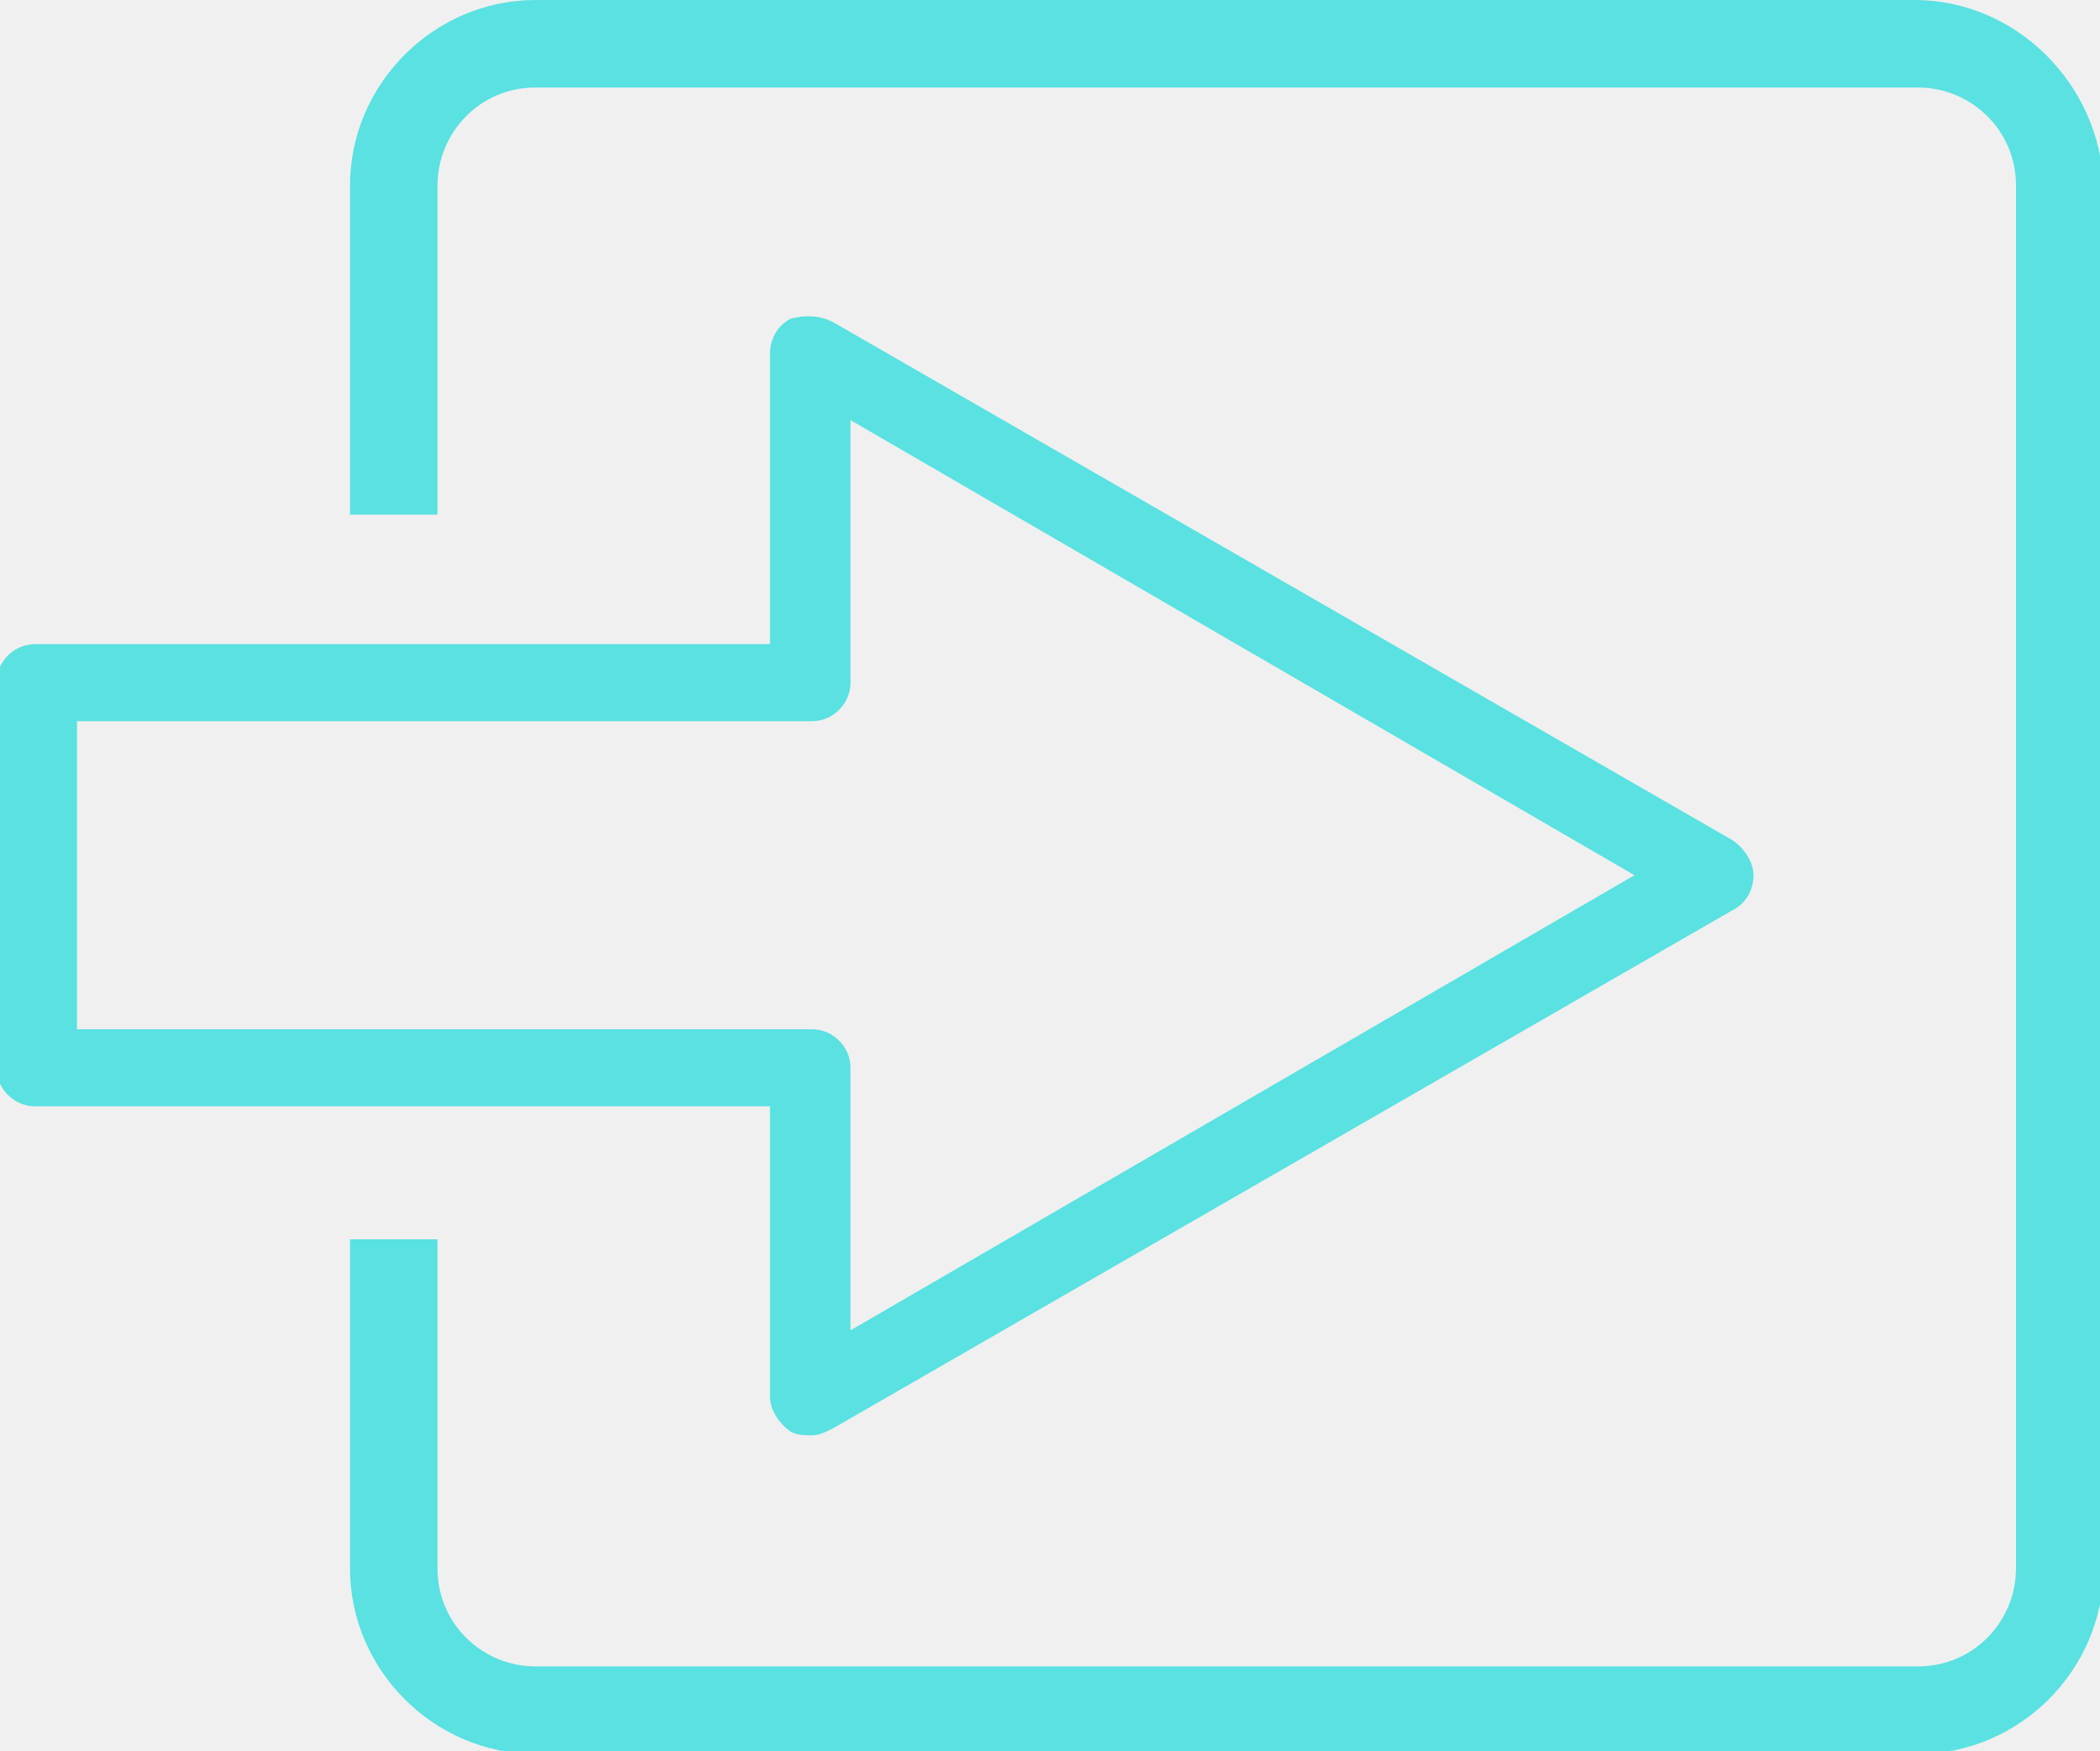
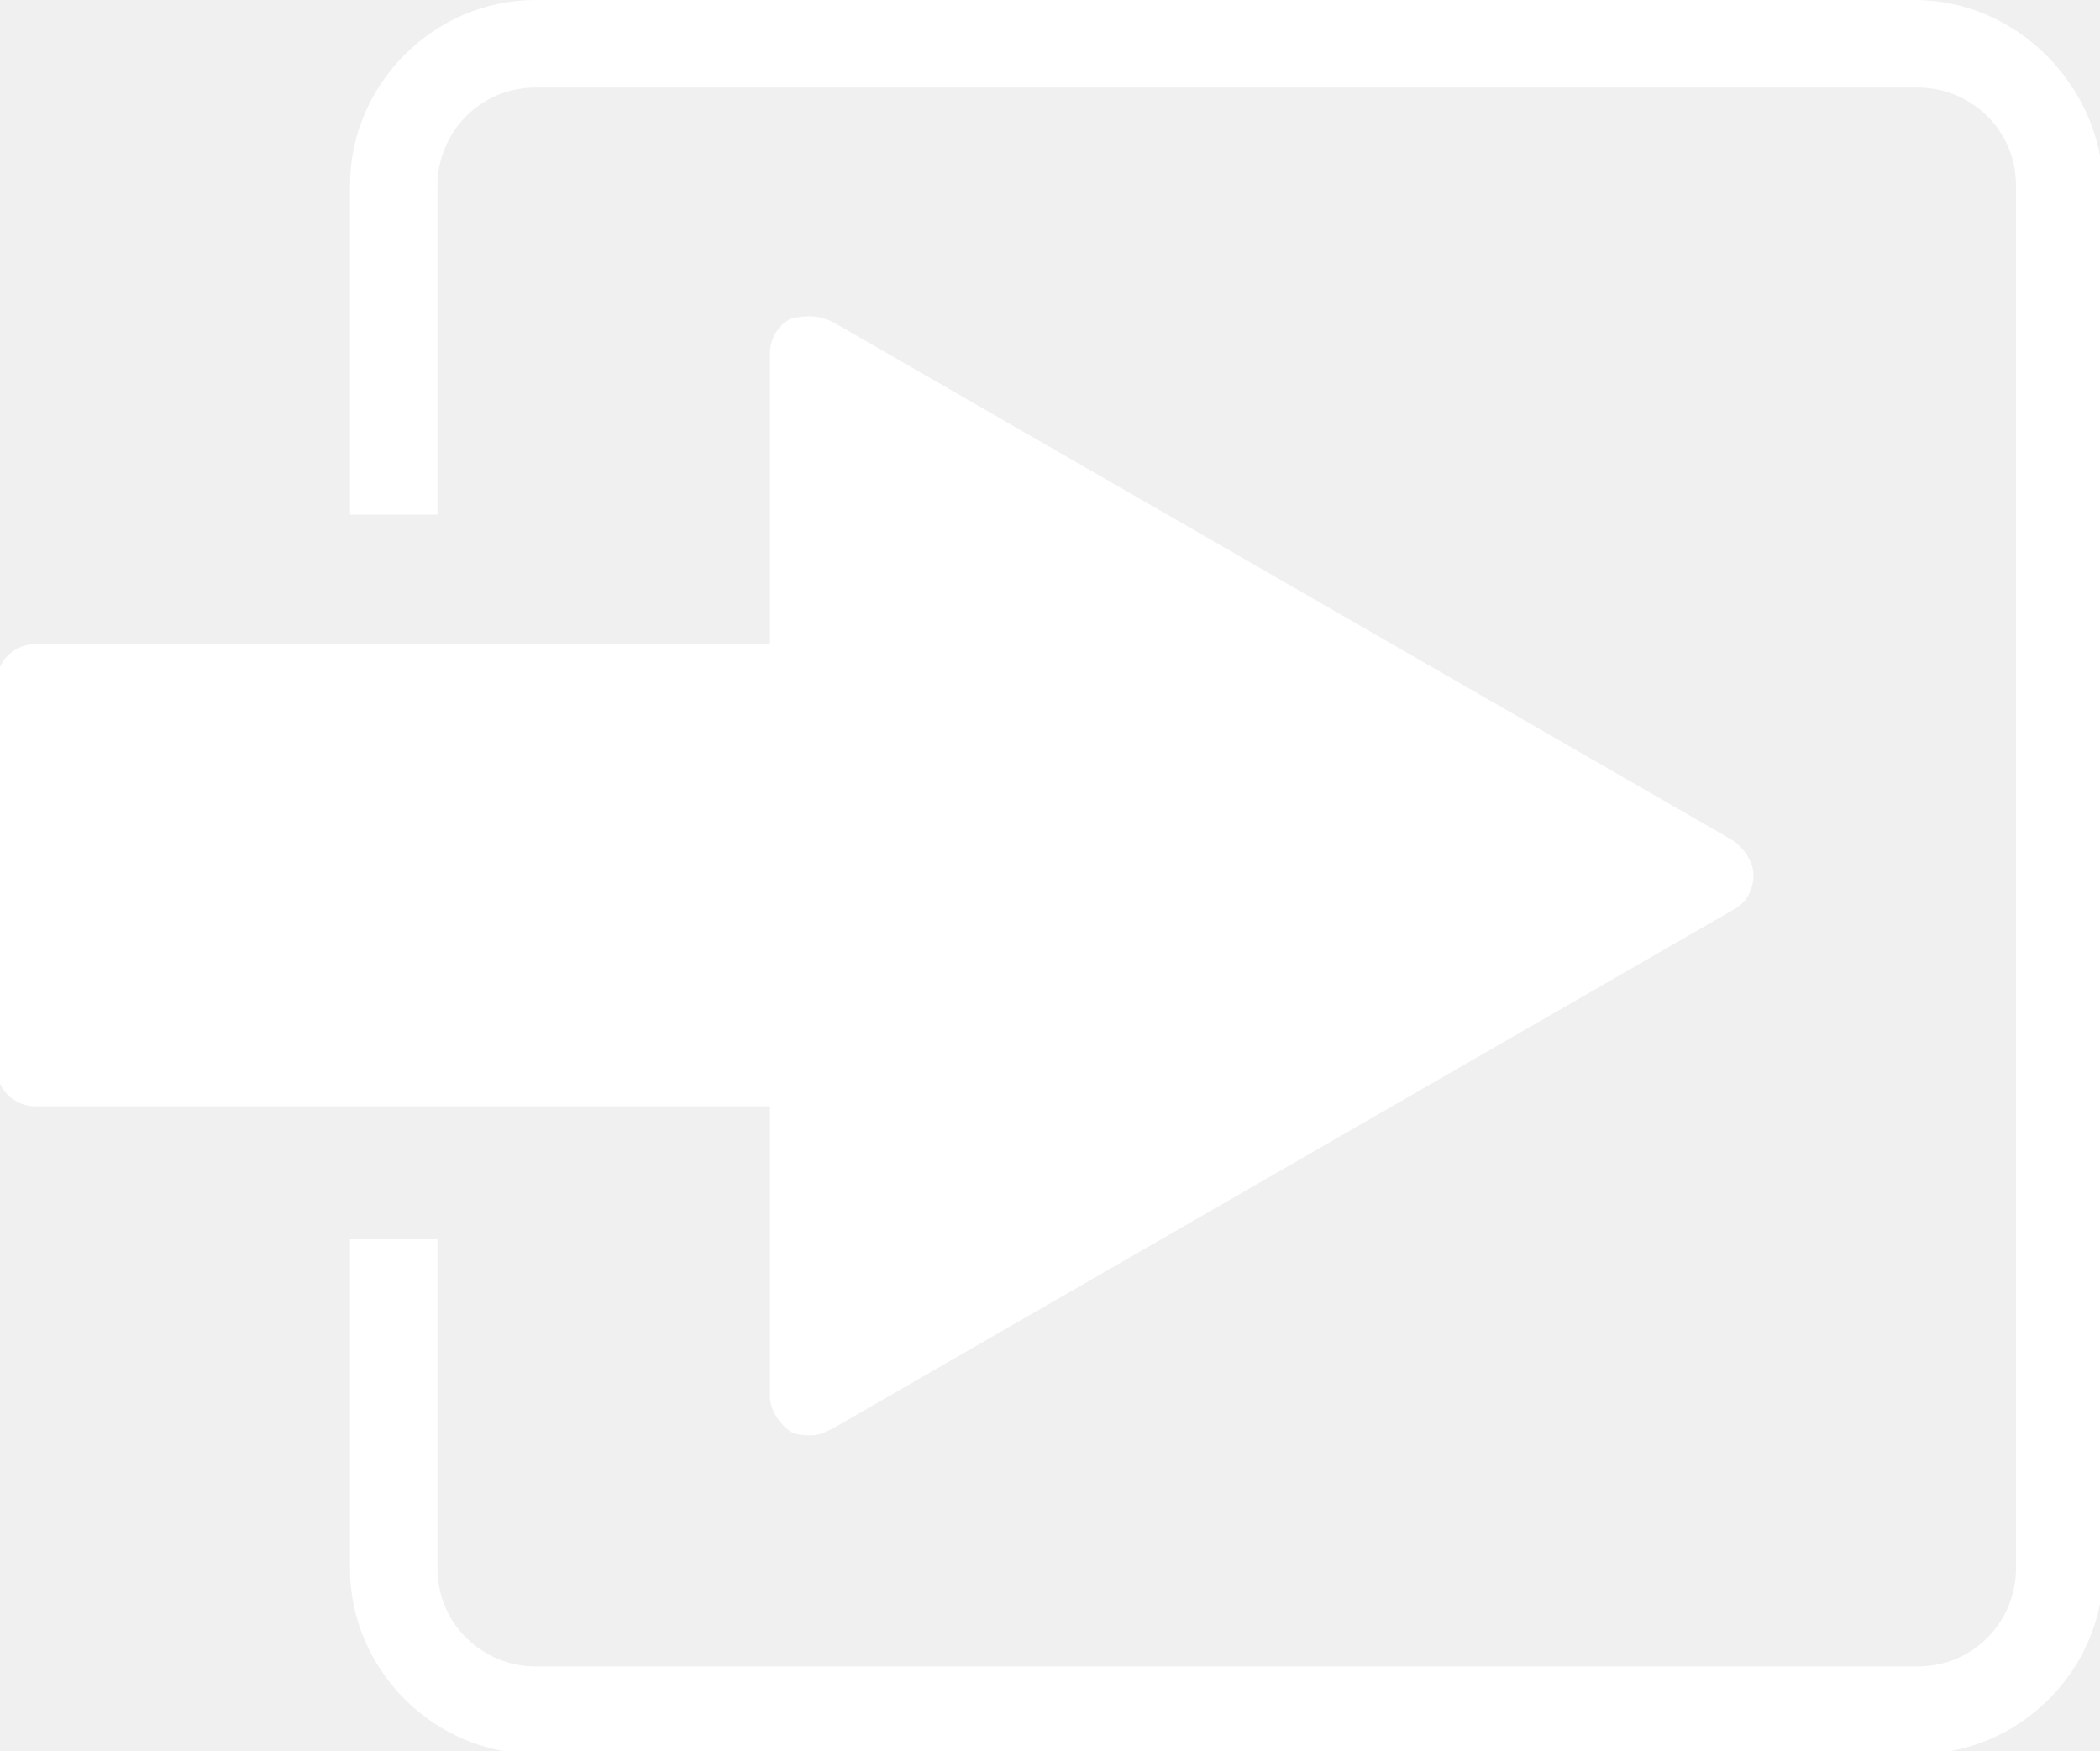
<svg xmlns="http://www.w3.org/2000/svg" version="1.1" id="Layer_1" x="0px" y="0px" viewBox="0 0 60 50" style="enable-background:new 0 0 60 50;" xml:space="preserve">
  <style type="text/css">
- 	.st0{fill:#5AE1E1;}
+ 	.st0{fill:#FFFFFF;}
</style>
  <g>
    <g>
-       <path class="st0" d="M23.2,41c-0.2,0-0.4,0-0.6-0.1c-0.3-0.2-0.6-0.6-0.6-1v-8.3h-21c-0.6,0-1.1-0.5-1.1-1.1V19.5    c0-0.6,0.5-1.1,1.1-1.1h21v-8.3c0-0.4,0.2-0.8,0.6-1C23,9,23.4,9,23.8,9.2L49.5,24c0.3,0.2,0.6,0.6,0.6,1s-0.2,0.8-0.6,1    L23.8,40.8C23.6,40.9,23.4,41,23.2,41z M2.2,29.4h21c0.6,0,1.1,0.5,1.1,1.1V38l22.4-13L24.3,12v7.5c0,0.6-0.5,1.1-1.1,1.1h-21    V29.4z" />
+       <path class="st0" d="M23.2,41c-0.2,0-0.4,0-0.6-0.1c-0.3-0.2-0.6-0.6-0.6-1v-8.3H1c-0.6,0-1.1-0.5-1.1-1.1v-11    c0-0.6,0.5-1.1,1.1-1.1h21v-8.3c0-0.4,0.2-0.8,0.6-1C23,9,23.4,9,23.8,9.2L49.5,24c0.3,0.2,0.6,0.6,0.6,1s-0.2,0.8-0.6,1    L23.8,40.8C23.6,40.9,23.4,41,23.2,41z" />
+       <path class="st0" d="M2.2,29.4h21c0.6,0,1.1,0.5,1.1,1.1V38l22.4-13L24.3,12v7.5c0,0.6-0.5,1.1-1.1,1.1h-21    C2.2,20.6,2.2,29.4,2.2,29.4z" />
    </g>
  </g>
-   <path class="st0" d="M54.7,0H15.3C12.4,0,10,2.4,10,5.3v9.4h2.5V5.3c0-1.5,1.2-2.8,2.8-2.8h39.5c1.5,0,2.8,1.2,2.8,2.8l0,39.5  c0,1.5-1.2,2.8-2.8,2.8H15.3c-1.5,0-2.8-1.2-2.8-2.8v-9.4H10v9.4c0,2.9,2.4,5.3,5.3,5.3h39.5c2.9,0,5.3-2.4,5.3-5.3V5.3  C60,2.4,57.6,0,54.7,0z" />
+   <path class="st0" d="M54.7,0H15.3C12.4,0,10,2.4,10,5.3v9.4h2.5V5.3c0-1.5,1.2-2.8,2.8-2.8h39.5c1.5,0,2.8,1.2,2.8,2.8v39.5  c0,1.5-1.2,2.8-2.8,2.8H15.3c-1.5,0-2.8-1.2-2.8-2.8v-9.4H10v9.4c0,2.9,2.4,5.3,5.3,5.3h39.5c2.9,0,5.3-2.4,5.3-5.3V5.3  C60,2.4,57.6,0,54.7,0z" />
</svg>
